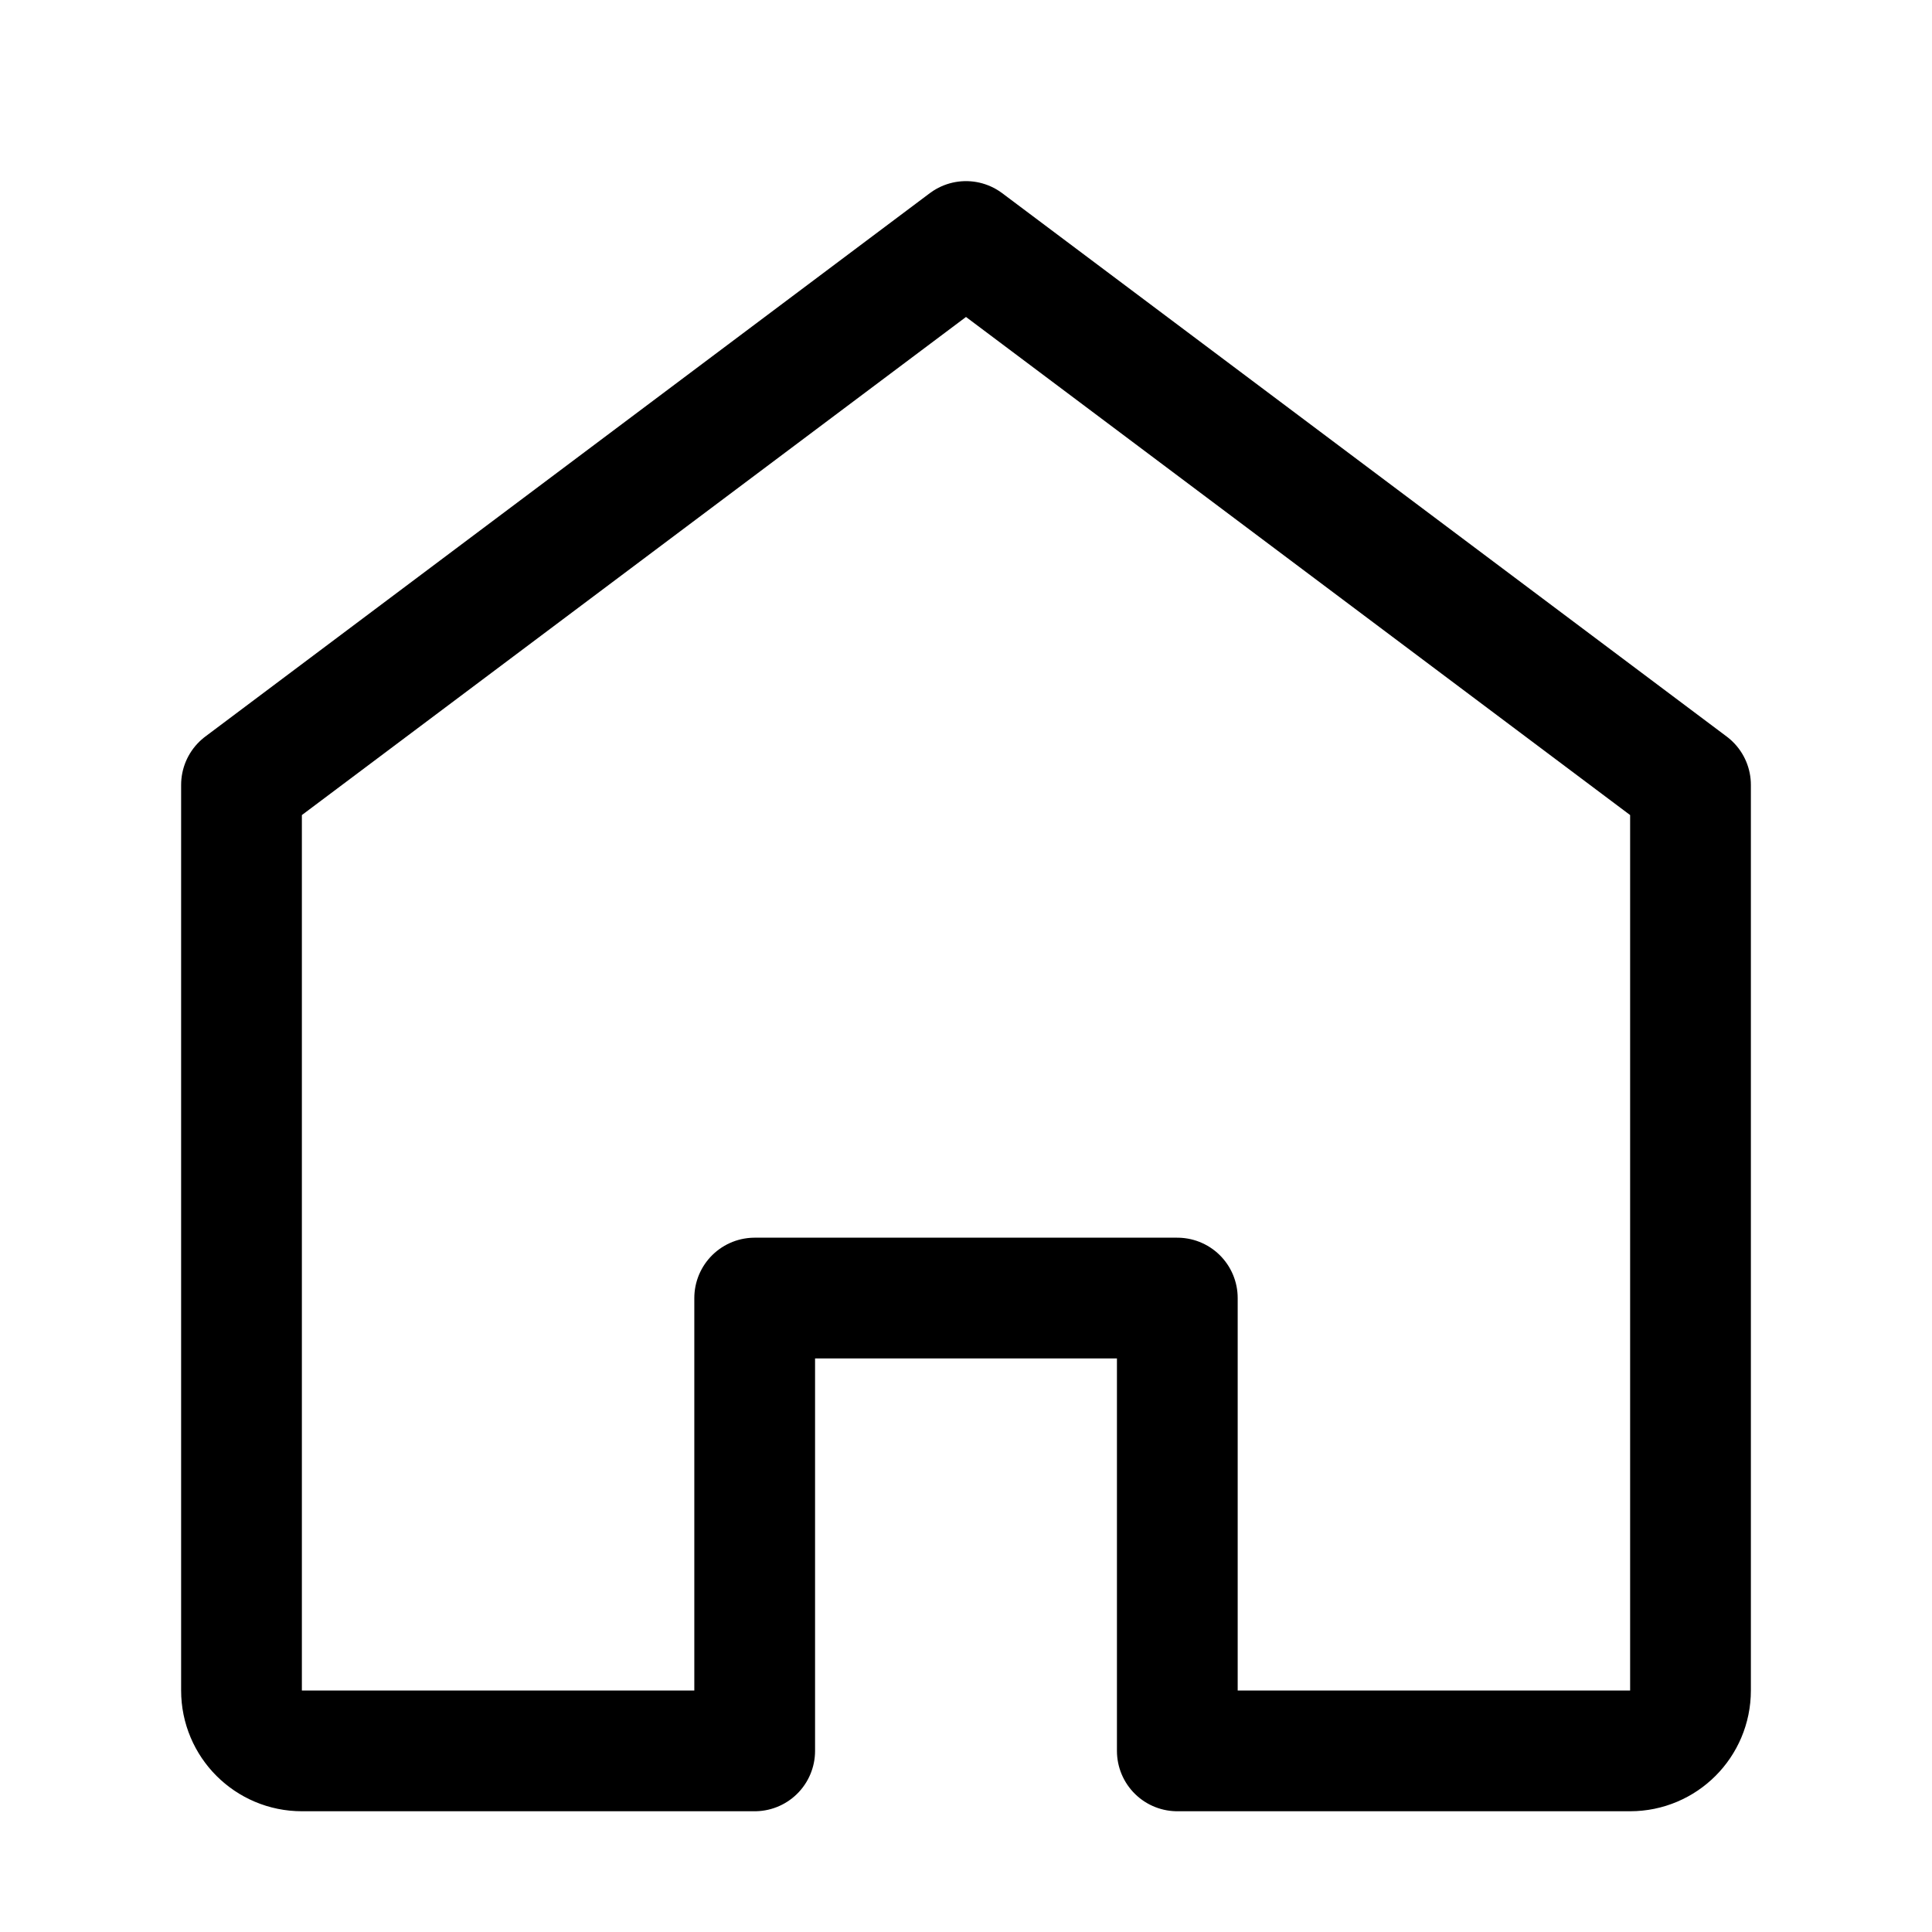
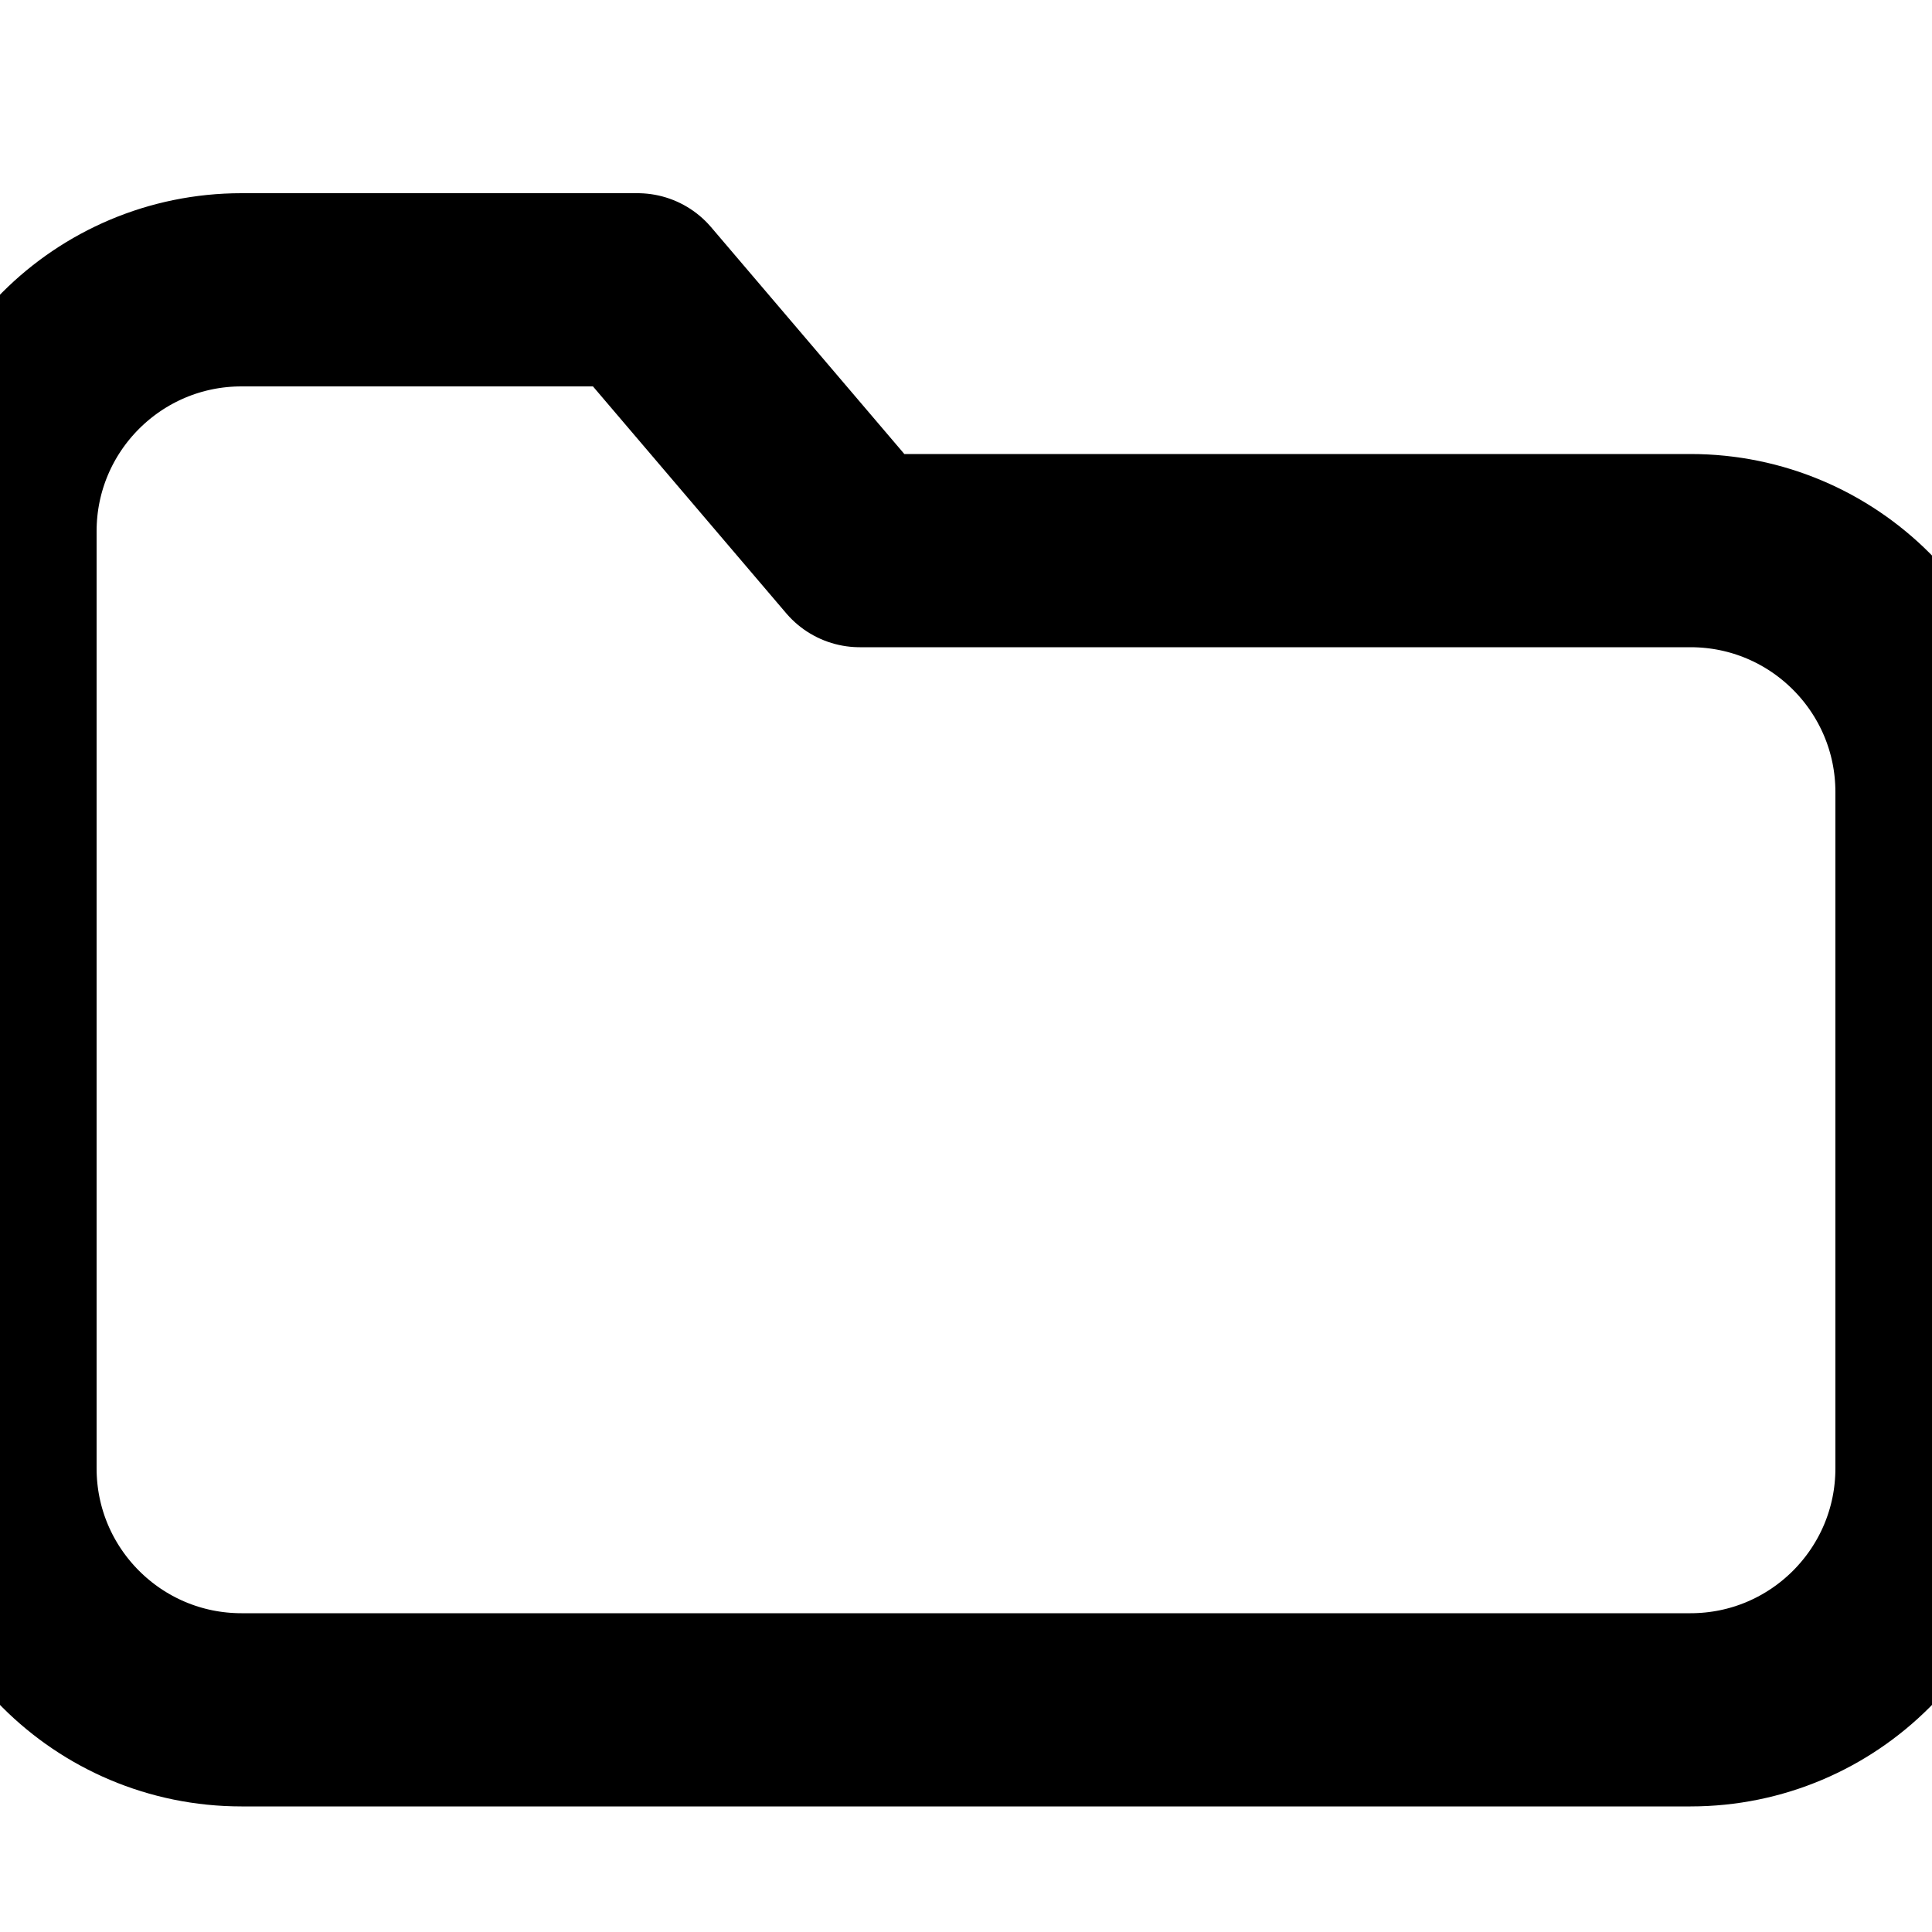
- <svg xmlns="http://www.w3.org/2000/svg" width="100%" height="100%" viewBox="0 0 24 24" fill="none" stroke="currentColor" stroke-width="1.5" stroke-linecap="round" stroke-linejoin="round">
-   <path d="M3 9.75L12 3l9 6.75V21a.75.75 0 01-.75.75h-5.625v-5.625h-5.25v5.625H3.75A.75.75 0 013 21V9.75z" />
+ <svg xmlns="http://www.w3.org/2000/svg" width="100%" height="100%" viewBox="-10 -10 20 20" fill="none" stroke="currentColor" stroke-width="2" stroke-linecap="round" stroke-linejoin="round">
+   <path d="M-10,-4.5 a2.5,2.5 0 0 1 2.5,-2.5 h4.1 l2.3,2.7 h8.6 a2.5,2.5 0 0 1 2.5,2.5 v7 a2.5,2.5 0 0 1 -2.5,2.5 h-15 a2.5,2.5 0 0 1 -2.5,-2.5 z" />
</svg>
